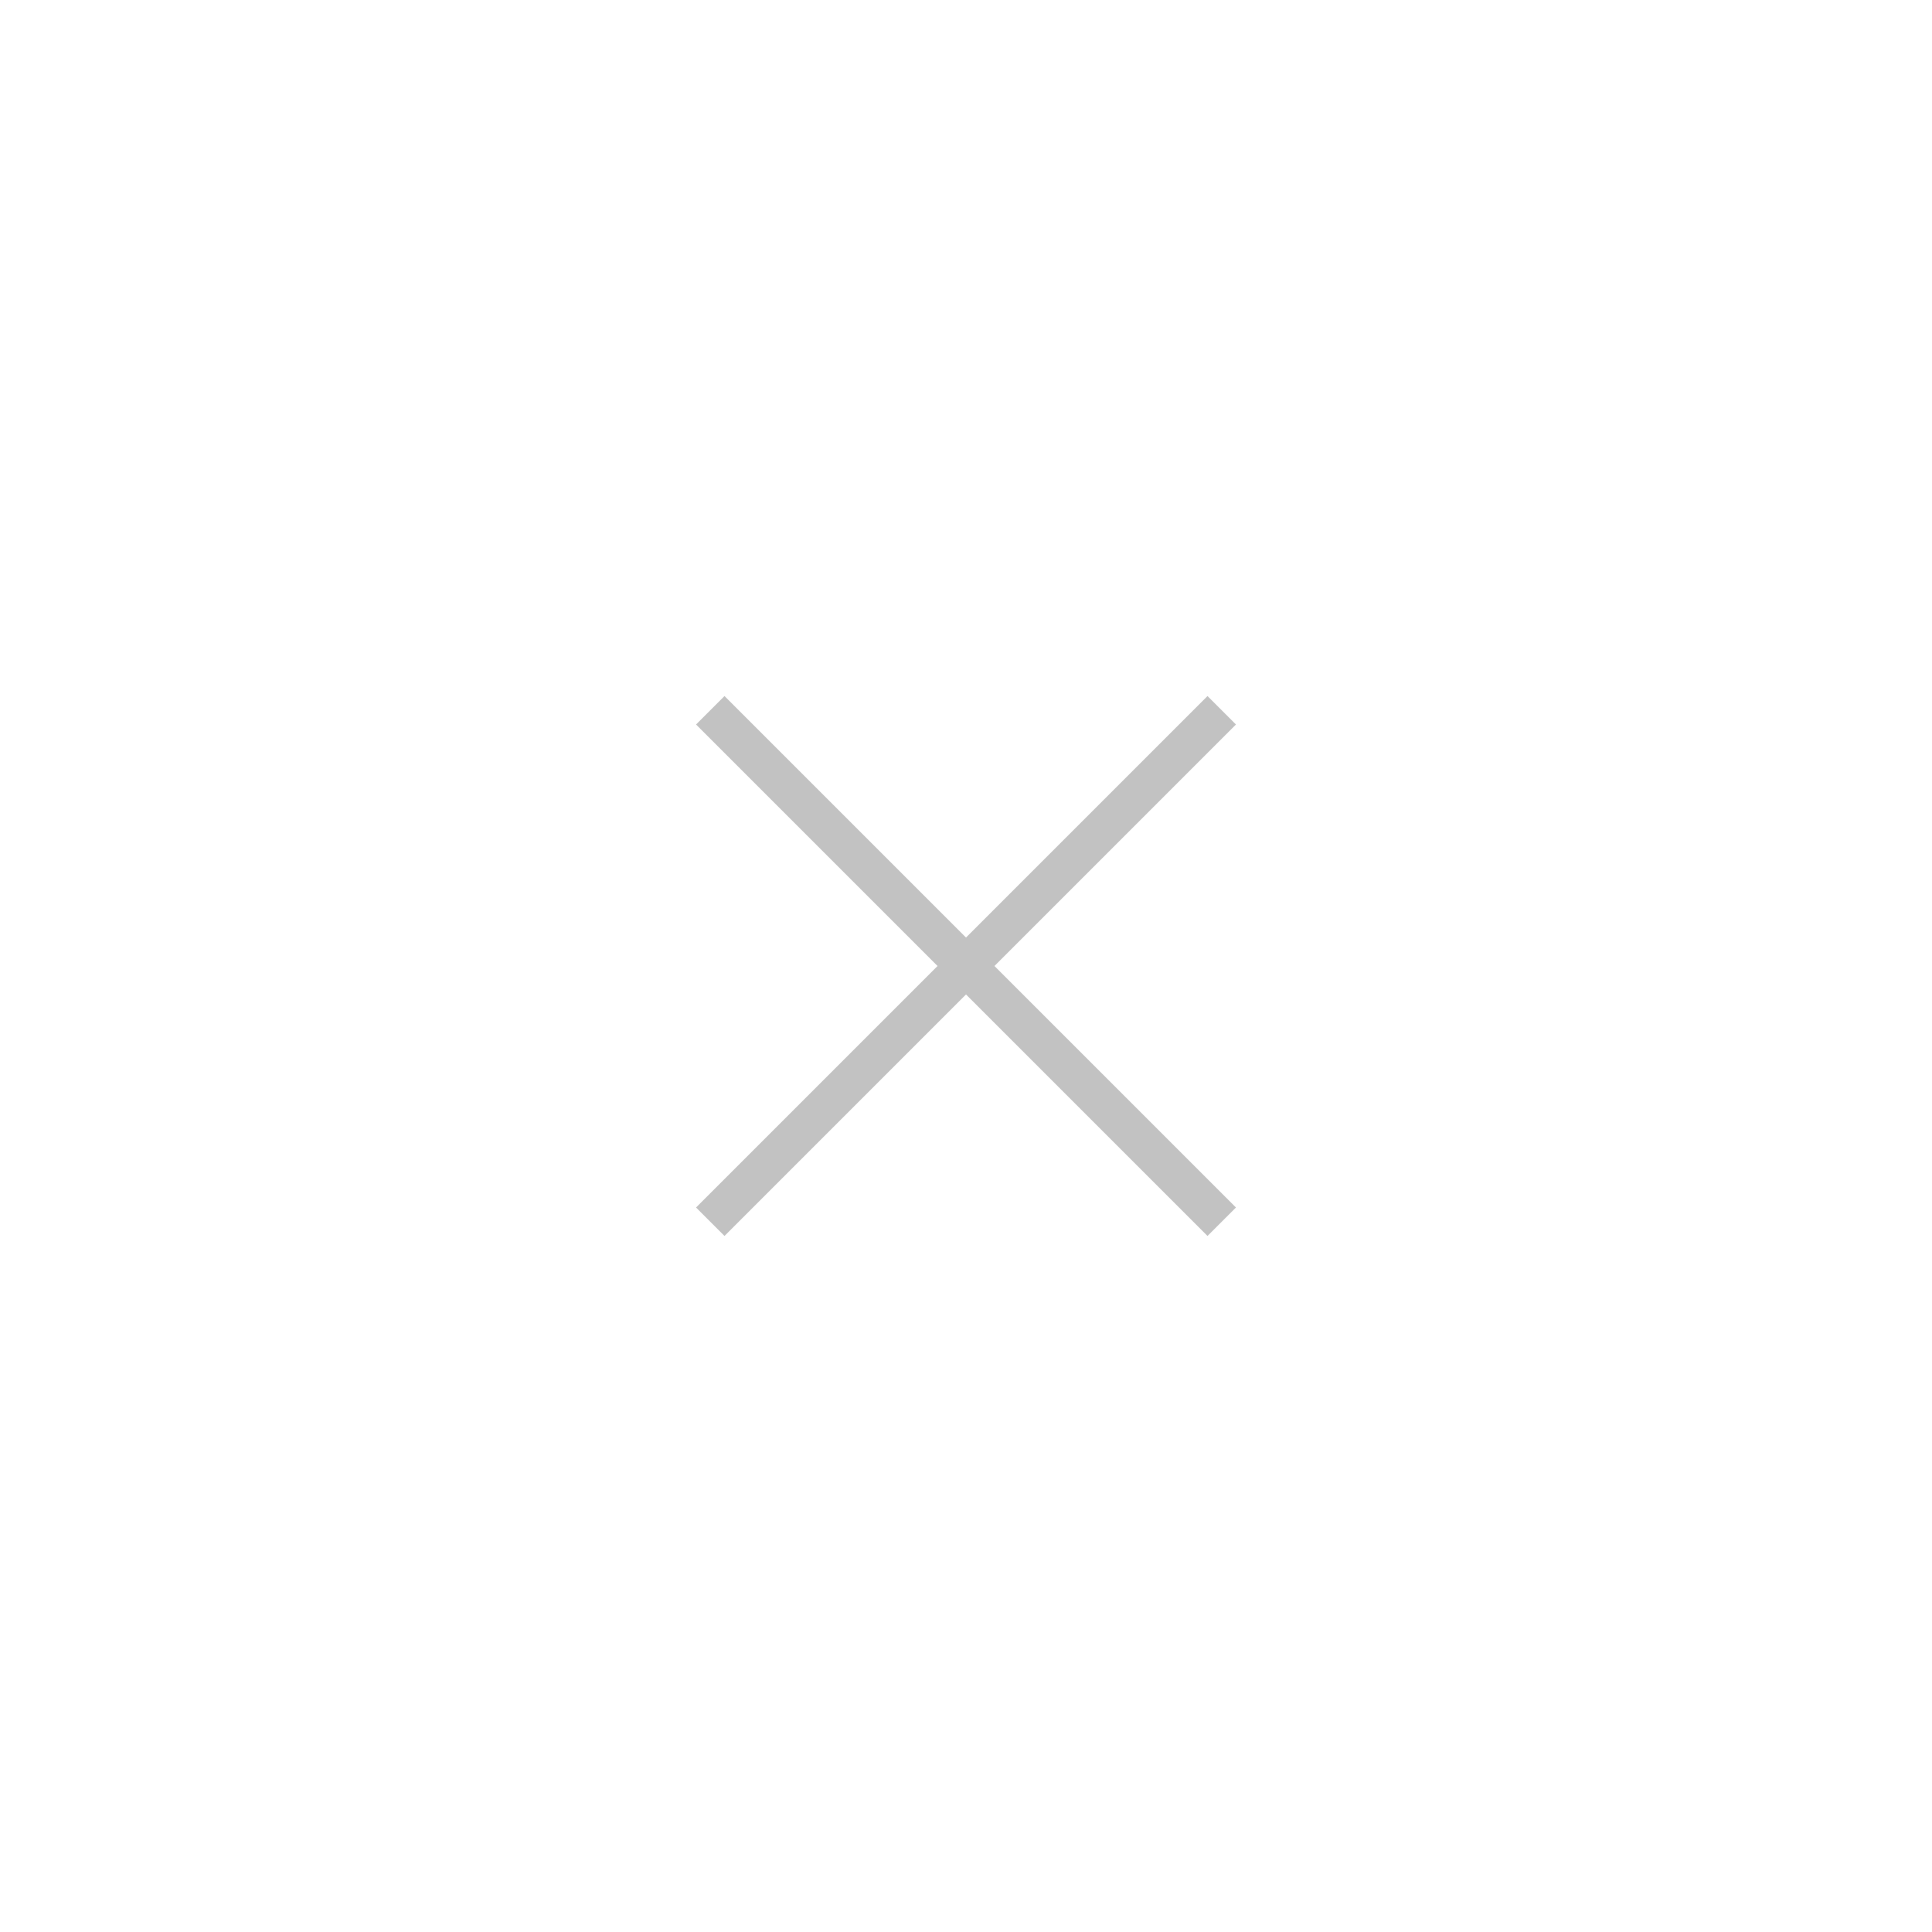
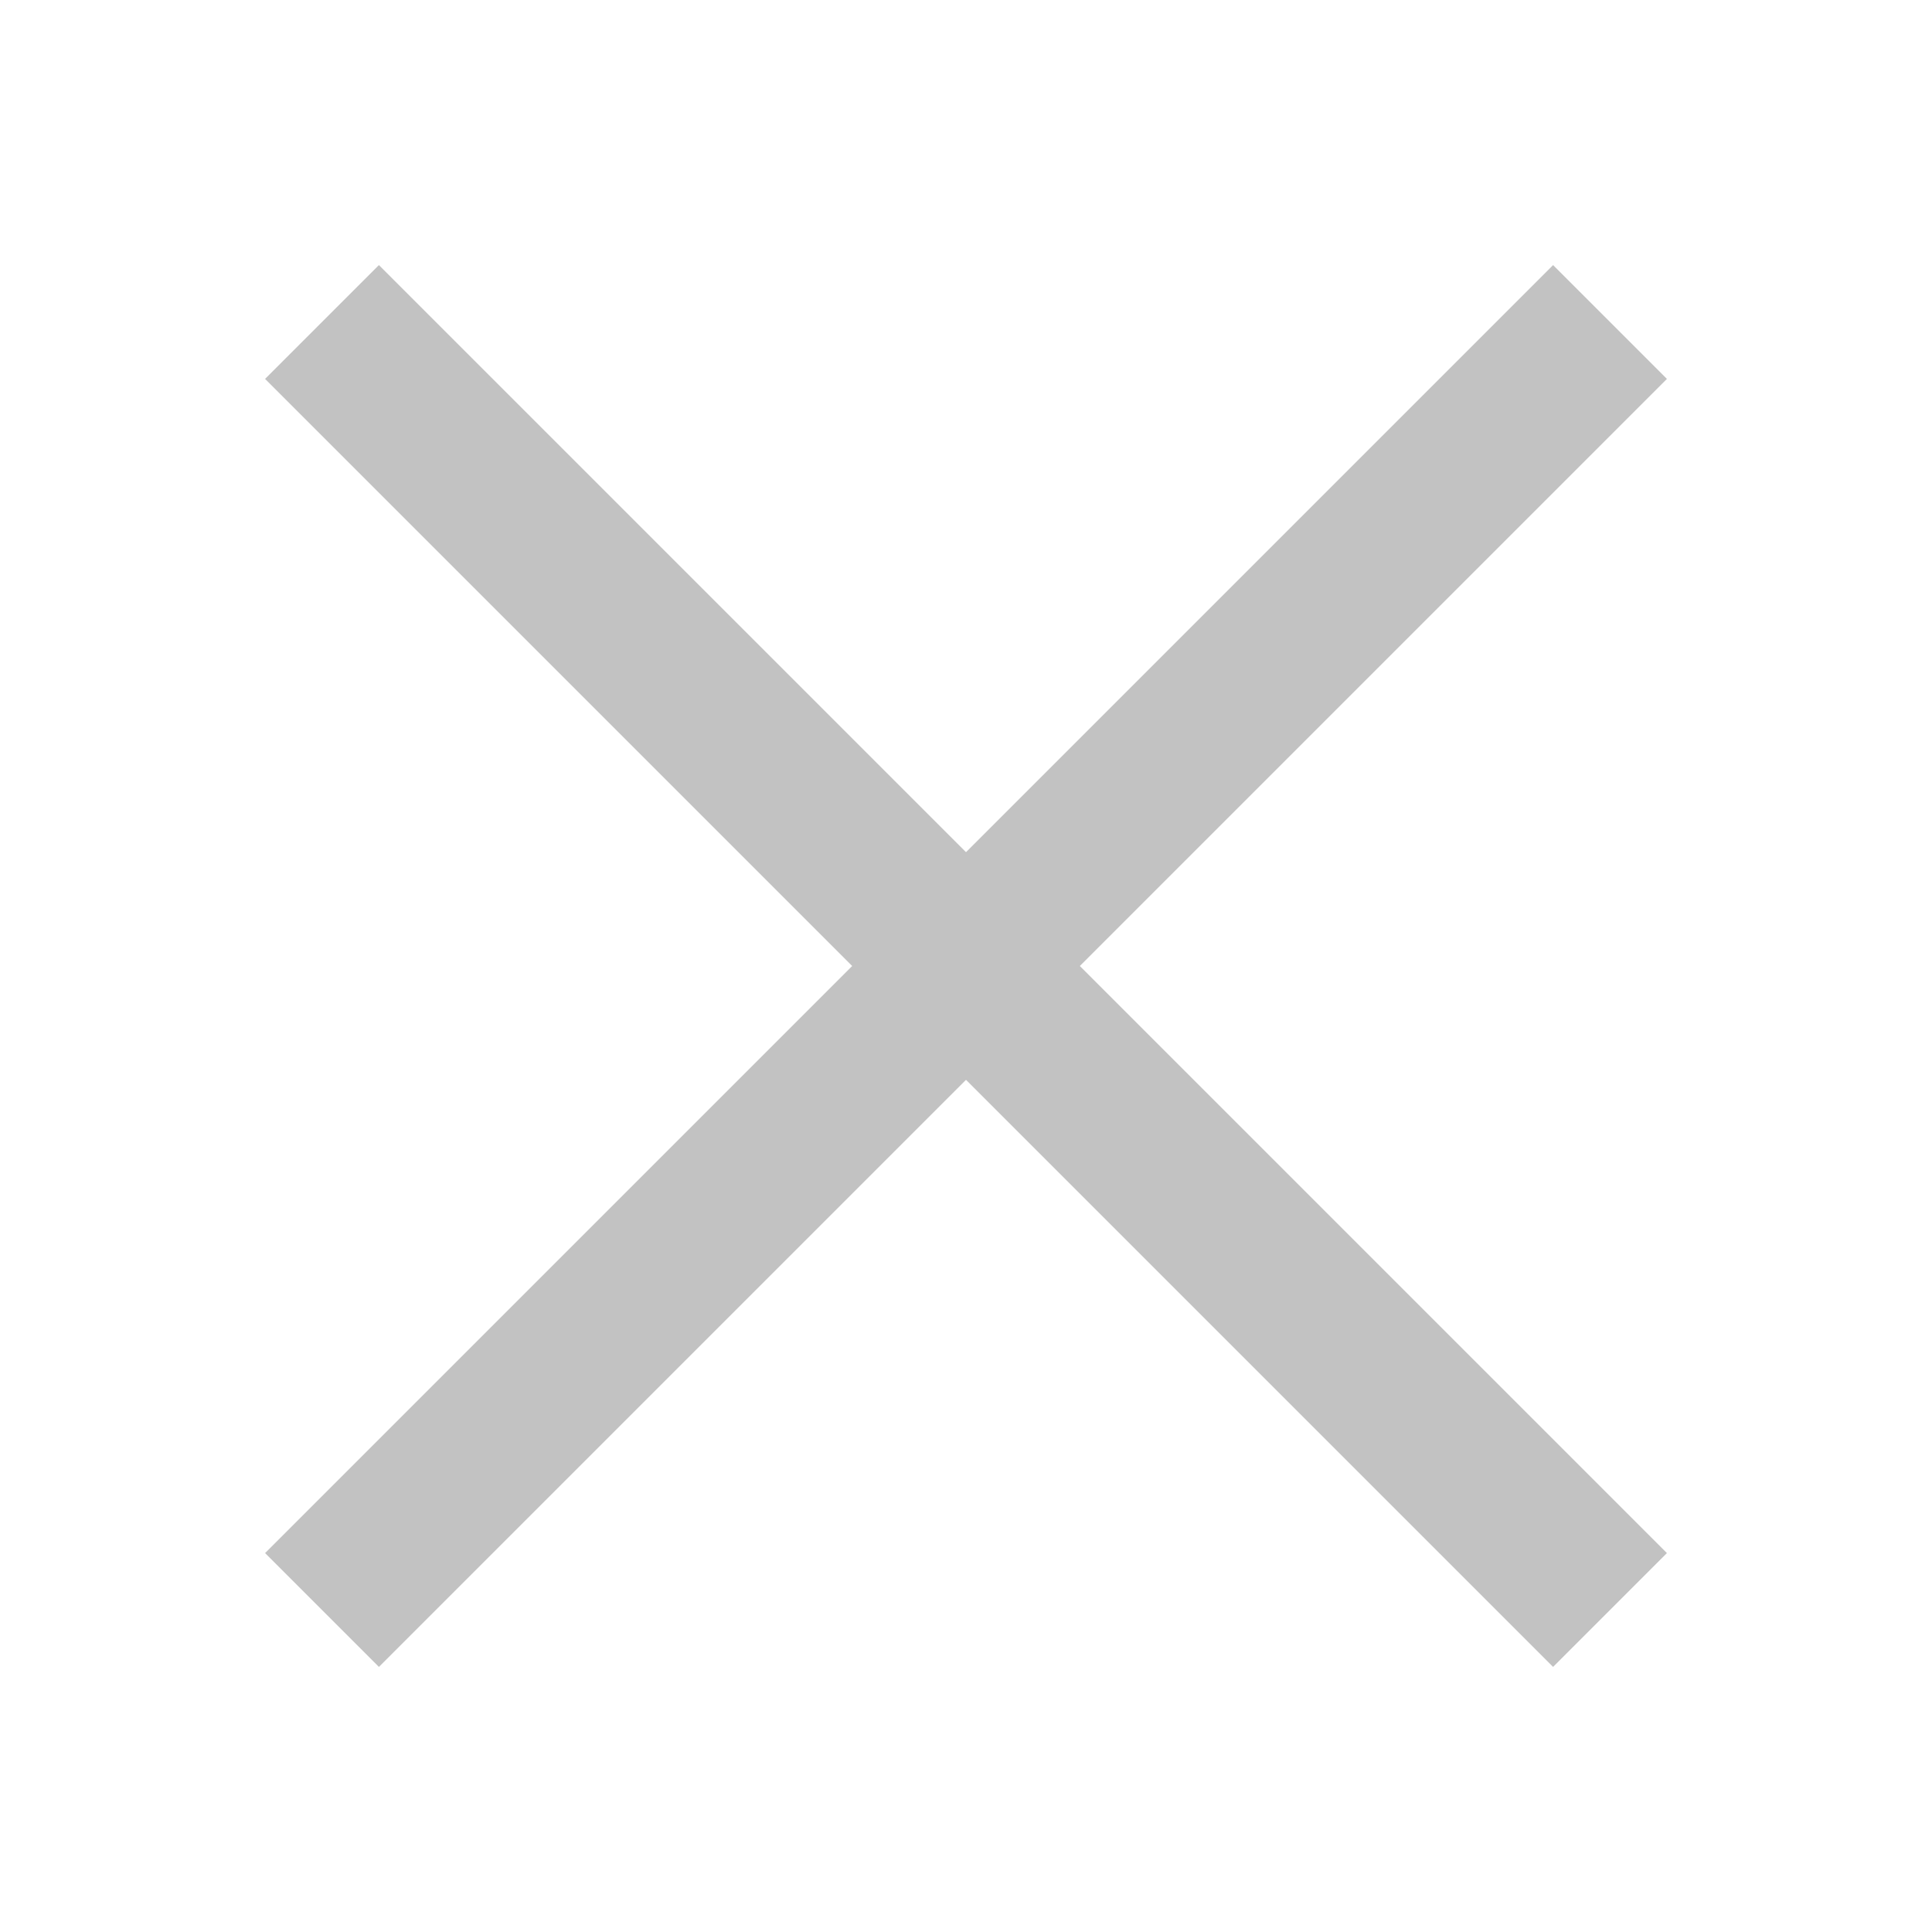
- <svg xmlns="http://www.w3.org/2000/svg" width="64px" height="64px" viewBox="-12 -12 48.00 48.00" fill="none" stroke="#000000">
-   <g id="SVGRepo_bgCarrier" stroke-width="0" />
-   <g id="SVGRepo_tracerCarrier" stroke-linecap="round" stroke-linejoin="round" />
-   <g id="SVGRepo_iconCarrier">
-     <path d="M18 6L6 18" stroke="#c2c2c2" stroke-linecap="square" stroke-linejoin="round" />
-     <path d="M6 6L18 18" stroke="#c2c2c2" stroke-linecap="square" stroke-linejoin="round" />
+ <svg xmlns="http://www.w3.org/2000/svg" viewBox="0,0,256,256" width="15px" height="15px" fill-rule="nonzero">
+   <g fill="#c2c2c2" fill-rule="nonzero" stroke="none" stroke-width="1" stroke-linecap="butt" stroke-linejoin="miter" stroke-miterlimit="10" stroke-dasharray="" stroke-dashoffset="0" font-family="none" font-weight="none" font-size="none" text-anchor="none" style="mix-blend-mode: normal">
+     <g transform="scale(10.66667,10.66667)">
+       <path d="M4.707,3.293l-1.414,1.414l7.293,7.293l-7.293,7.293l1.414,1.414l7.293,-7.293l7.293,7.293l1.414,-1.414l-7.293,-7.293l7.293,-7.293l-1.414,-1.414l-7.293,7.293z" />
+     </g>
  </g>
</svg>
